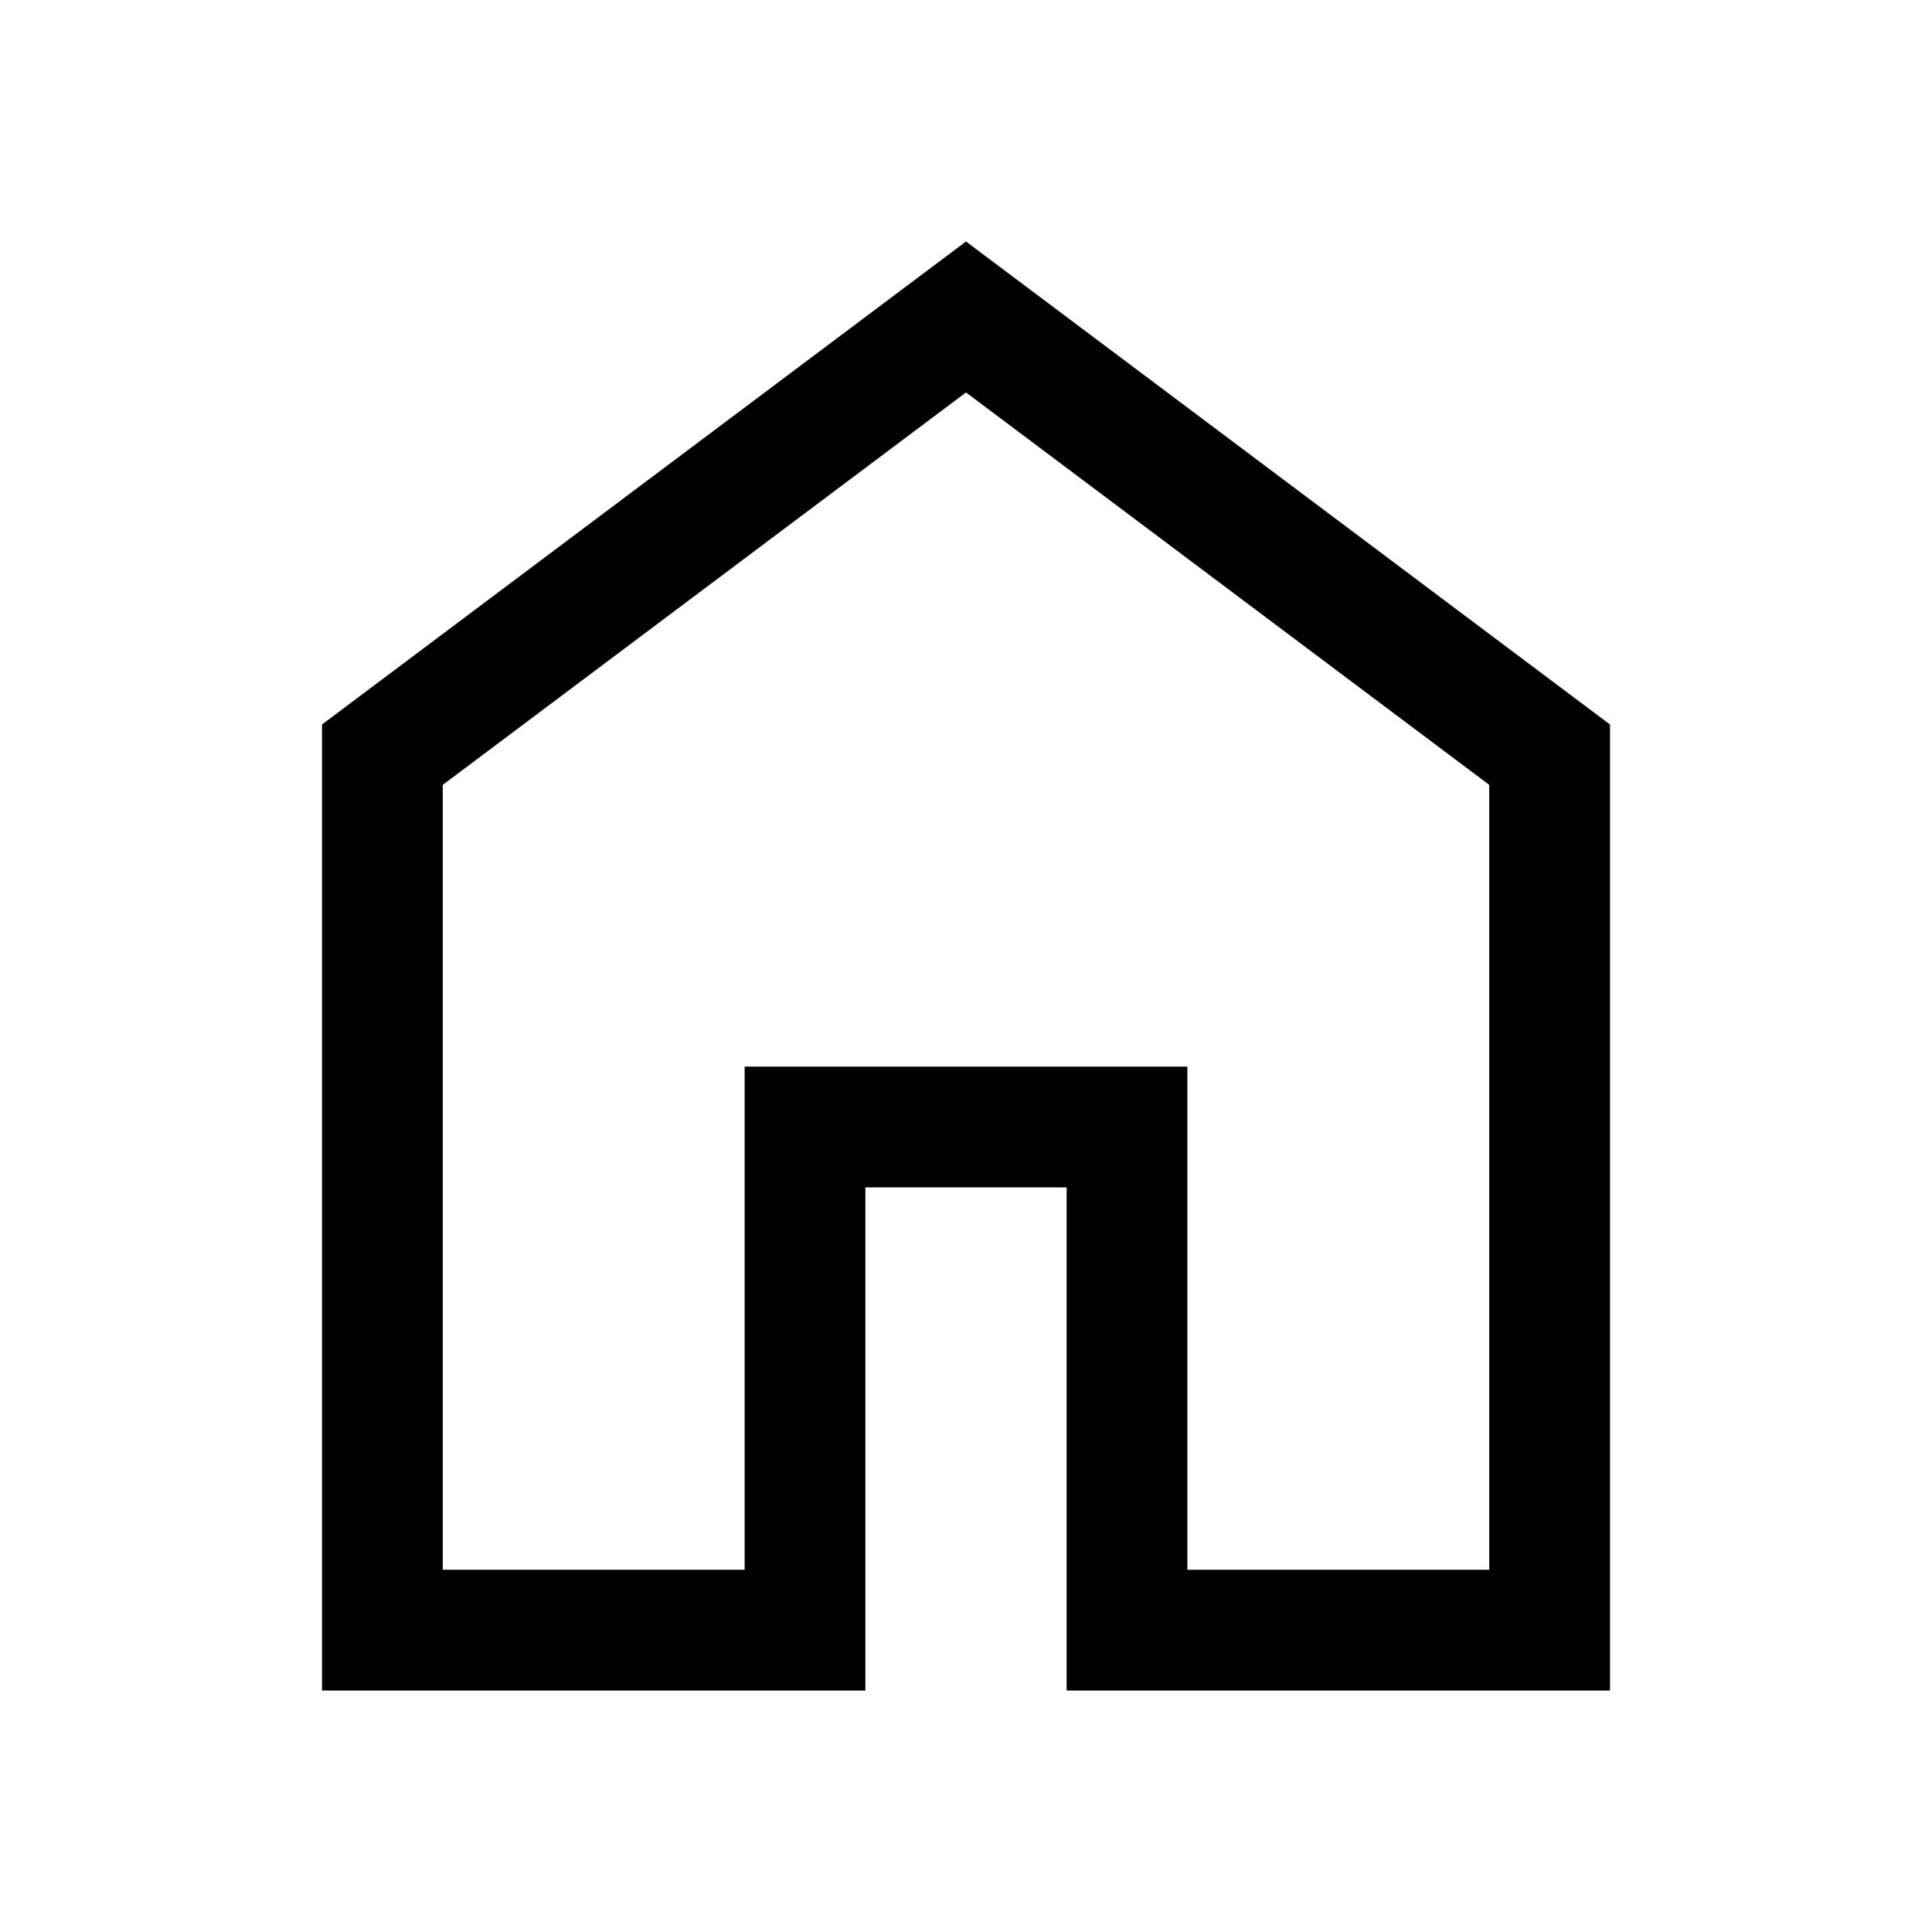
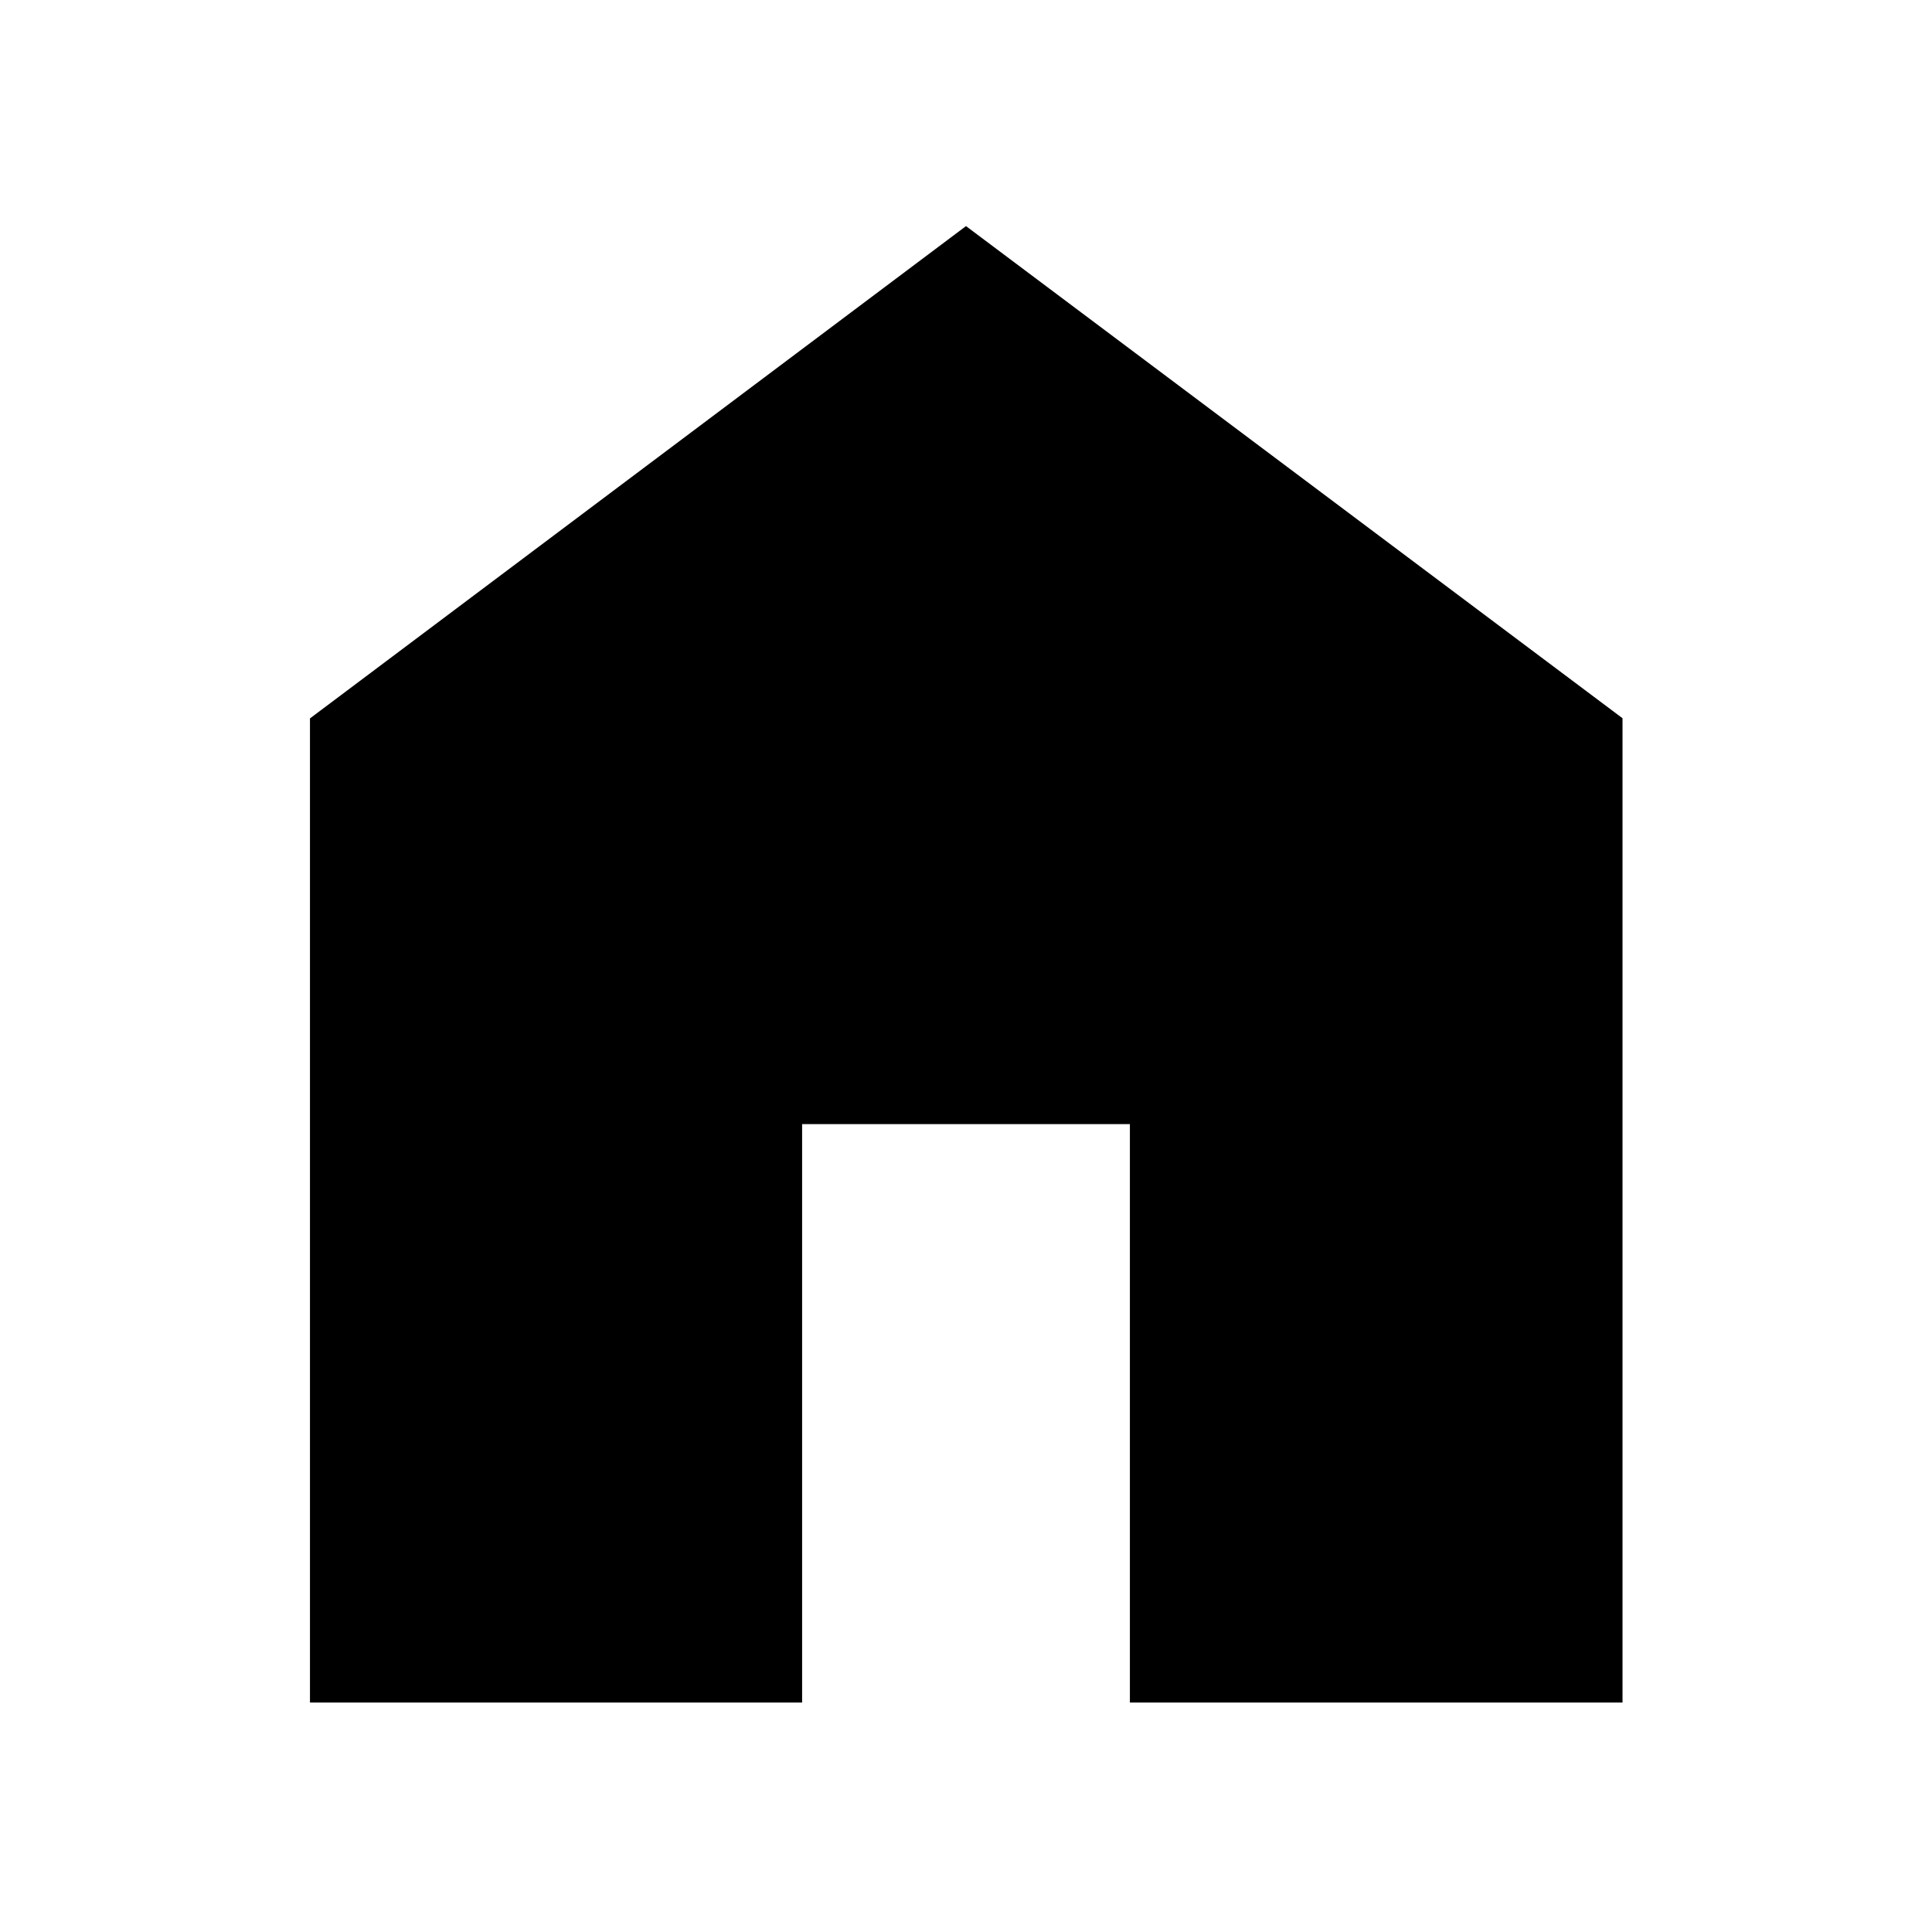
<svg xmlns="http://www.w3.org/2000/svg" height="48" viewBox="0 -960 960 960" width="48">
-   <path d="M220-180h150v-250h220v250h150v-390L480-765 220-570v390Zm-60 60v-480l320-240 320 240v480H530v-250H430v250H160Zm320-353Z" />
+   <path d="M154.022-114.022v-489.007L480-847.652l326.218 244.543v489.087H561.435v-287.413h-162.87v287.413H154.022Z" />
</svg>
